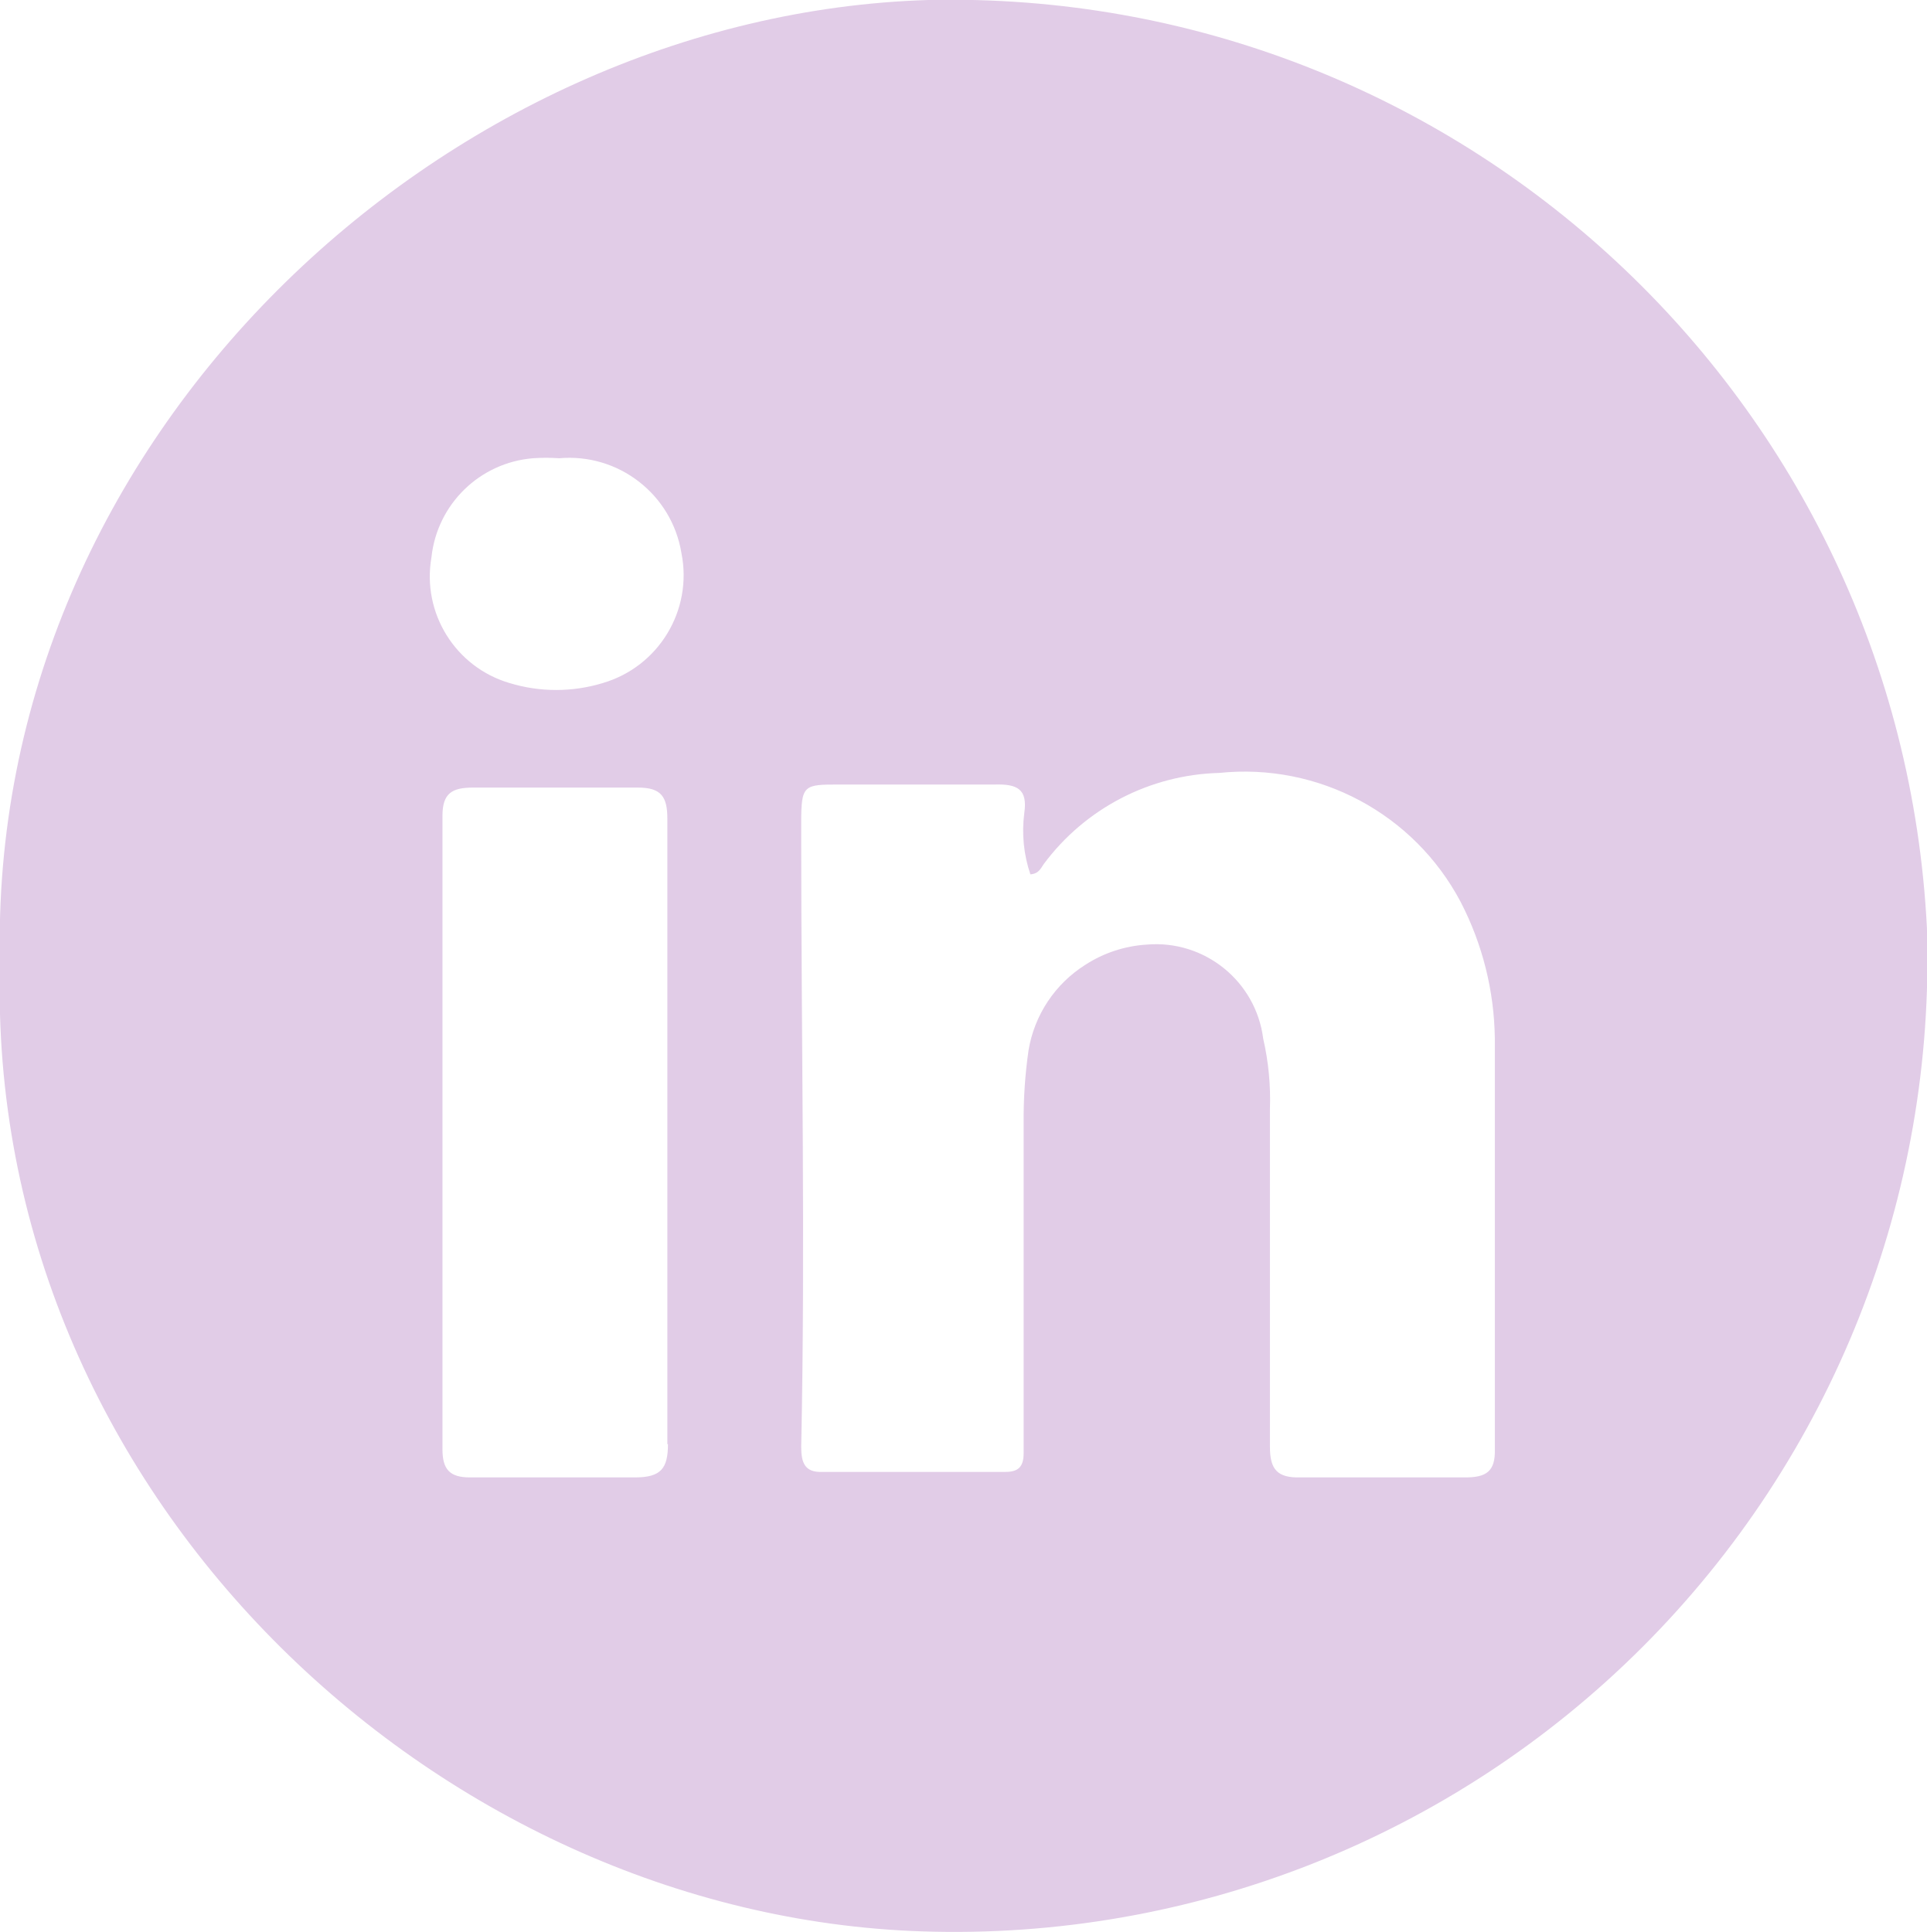
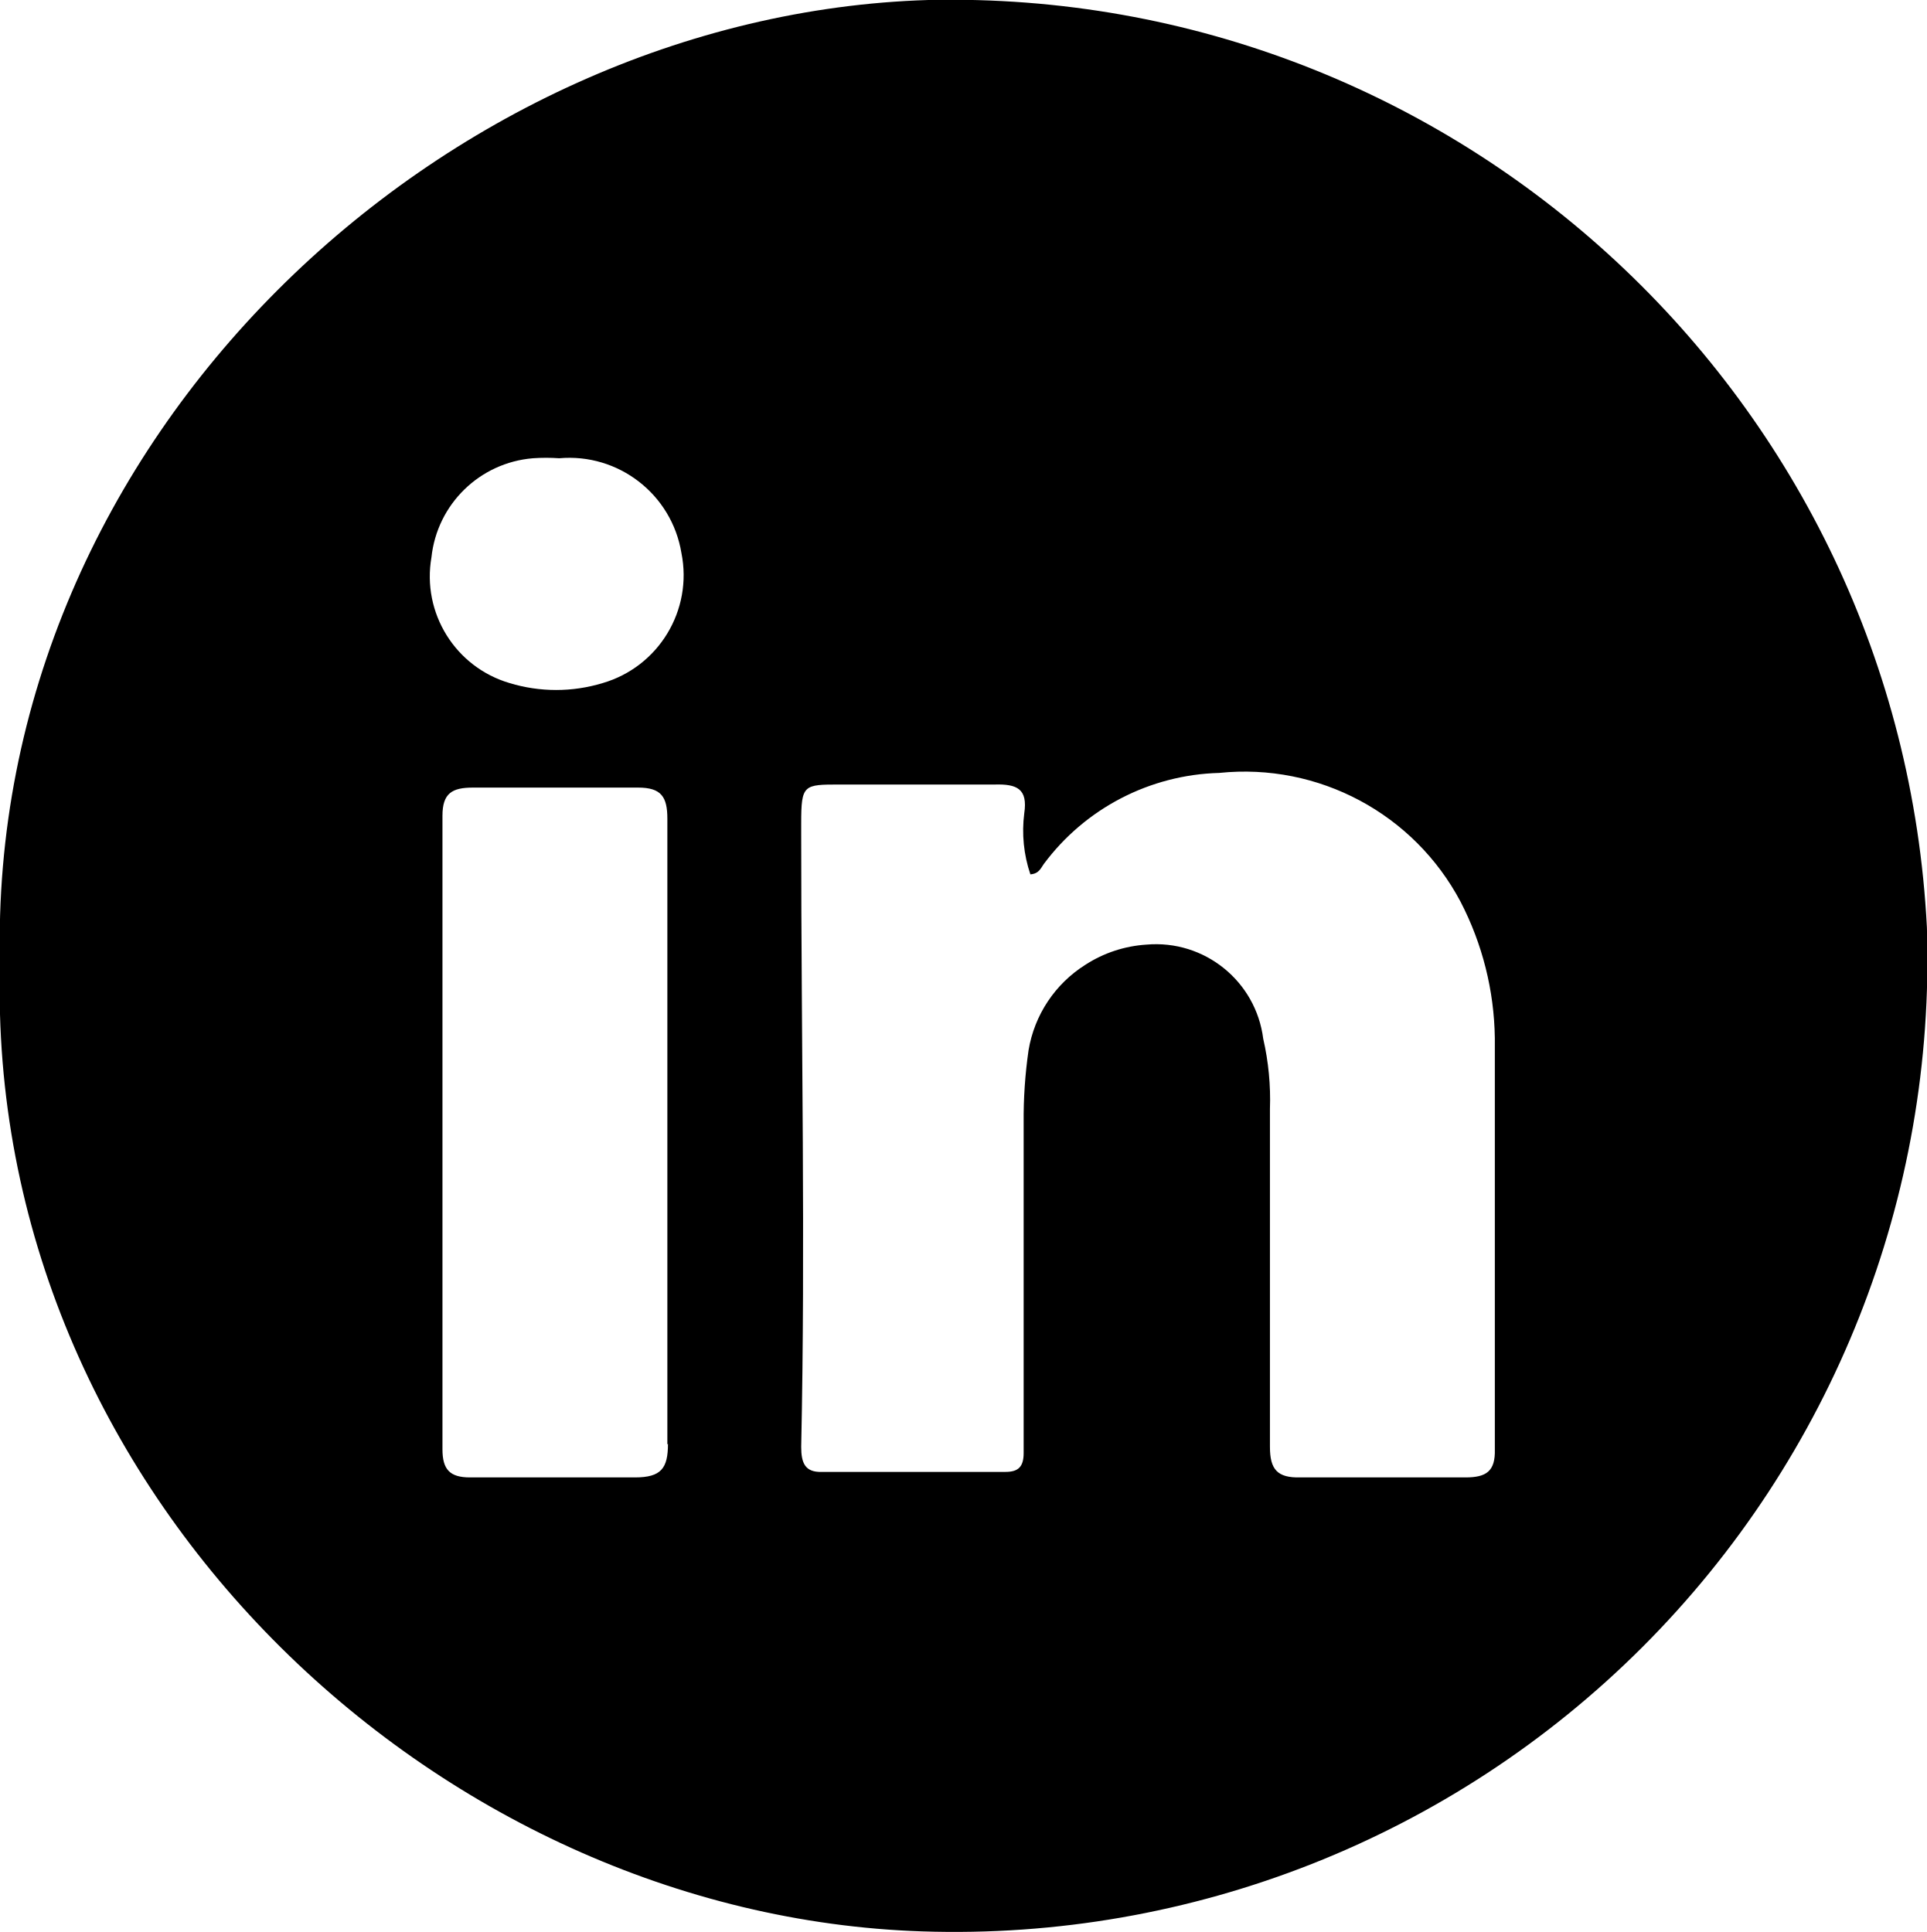
- <svg xmlns="http://www.w3.org/2000/svg" viewBox="0 0 31.53 31.62">
-   <defs>
-     <style>.cls-1{fill:#e1cce7;}</style>
-   </defs>
+ <svg xmlns="http://www.w3.org/2000/svg" viewBox="0 0 31.53 31.62" fill="#000">
+   <defs />
  <g id="Layer_2" data-name="Layer 2">
    <g id="Layer_1-2" data-name="Layer 1">
      <path class="cls-1" d="M31.53,15.18A15.92,15.92,0,0,1,15.09,31.61C7.13,31.35-.24,24.42,0,15.78-.22,7.15,7.28.24,15.19,0A16,16,0,0,1,31.53,15.18m-7.55,9c.34,0,.49-.1.48-.46,0-2.24,0-4.49,0-6.73a5,5,0,0,0-.56-2.23,4,4,0,0,0-3.95-2.11,3.7,3.7,0,0,0-2.87,1.49c-.05.07-.08.16-.22.17a2.23,2.23,0,0,1-.1-1c.06-.4-.12-.48-.48-.47H13.74c-.59,0-.63,0-.63.63,0,.07,0,.14,0,.21,0,3.35.07,6.69,0,10,0,.26.06.42.34.41h3c.21,0,.3-.08.3-.31,0-1.8,0-3.6,0-5.4a7.84,7.84,0,0,1,.08-1.19,2.05,2.05,0,0,1,.93-1.4,2.08,2.08,0,0,1,1-.33A1.77,1.77,0,0,1,20.67,17a4.45,4.45,0,0,1,.11,1.15c0,1.84,0,3.69,0,5.53,0,.37.12.51.5.5.9,0,1.8,0,2.7,0m-14.12-13a1.84,1.84,0,0,0,1.29-2.13,1.86,1.86,0,0,0-2-1.55,3.08,3.08,0,0,0-.43,0A1.82,1.82,0,0,0,7.06,9.12a1.82,1.82,0,0,0,1.28,2.06,2.62,2.62,0,0,0,1.52,0m1.06,12.46c0-1.7,0-3.4,0-5.1s0-3.42,0-5.14c0-.36-.1-.51-.48-.51-.9,0-1.8,0-2.7,0-.34,0-.5.09-.5.46,0,3.46,0,6.91,0,10.37,0,.33.12.46.45.46.9,0,1.8,0,2.7,0,.43,0,.54-.15.54-.55" />
    </g>
  </g>
</svg>
